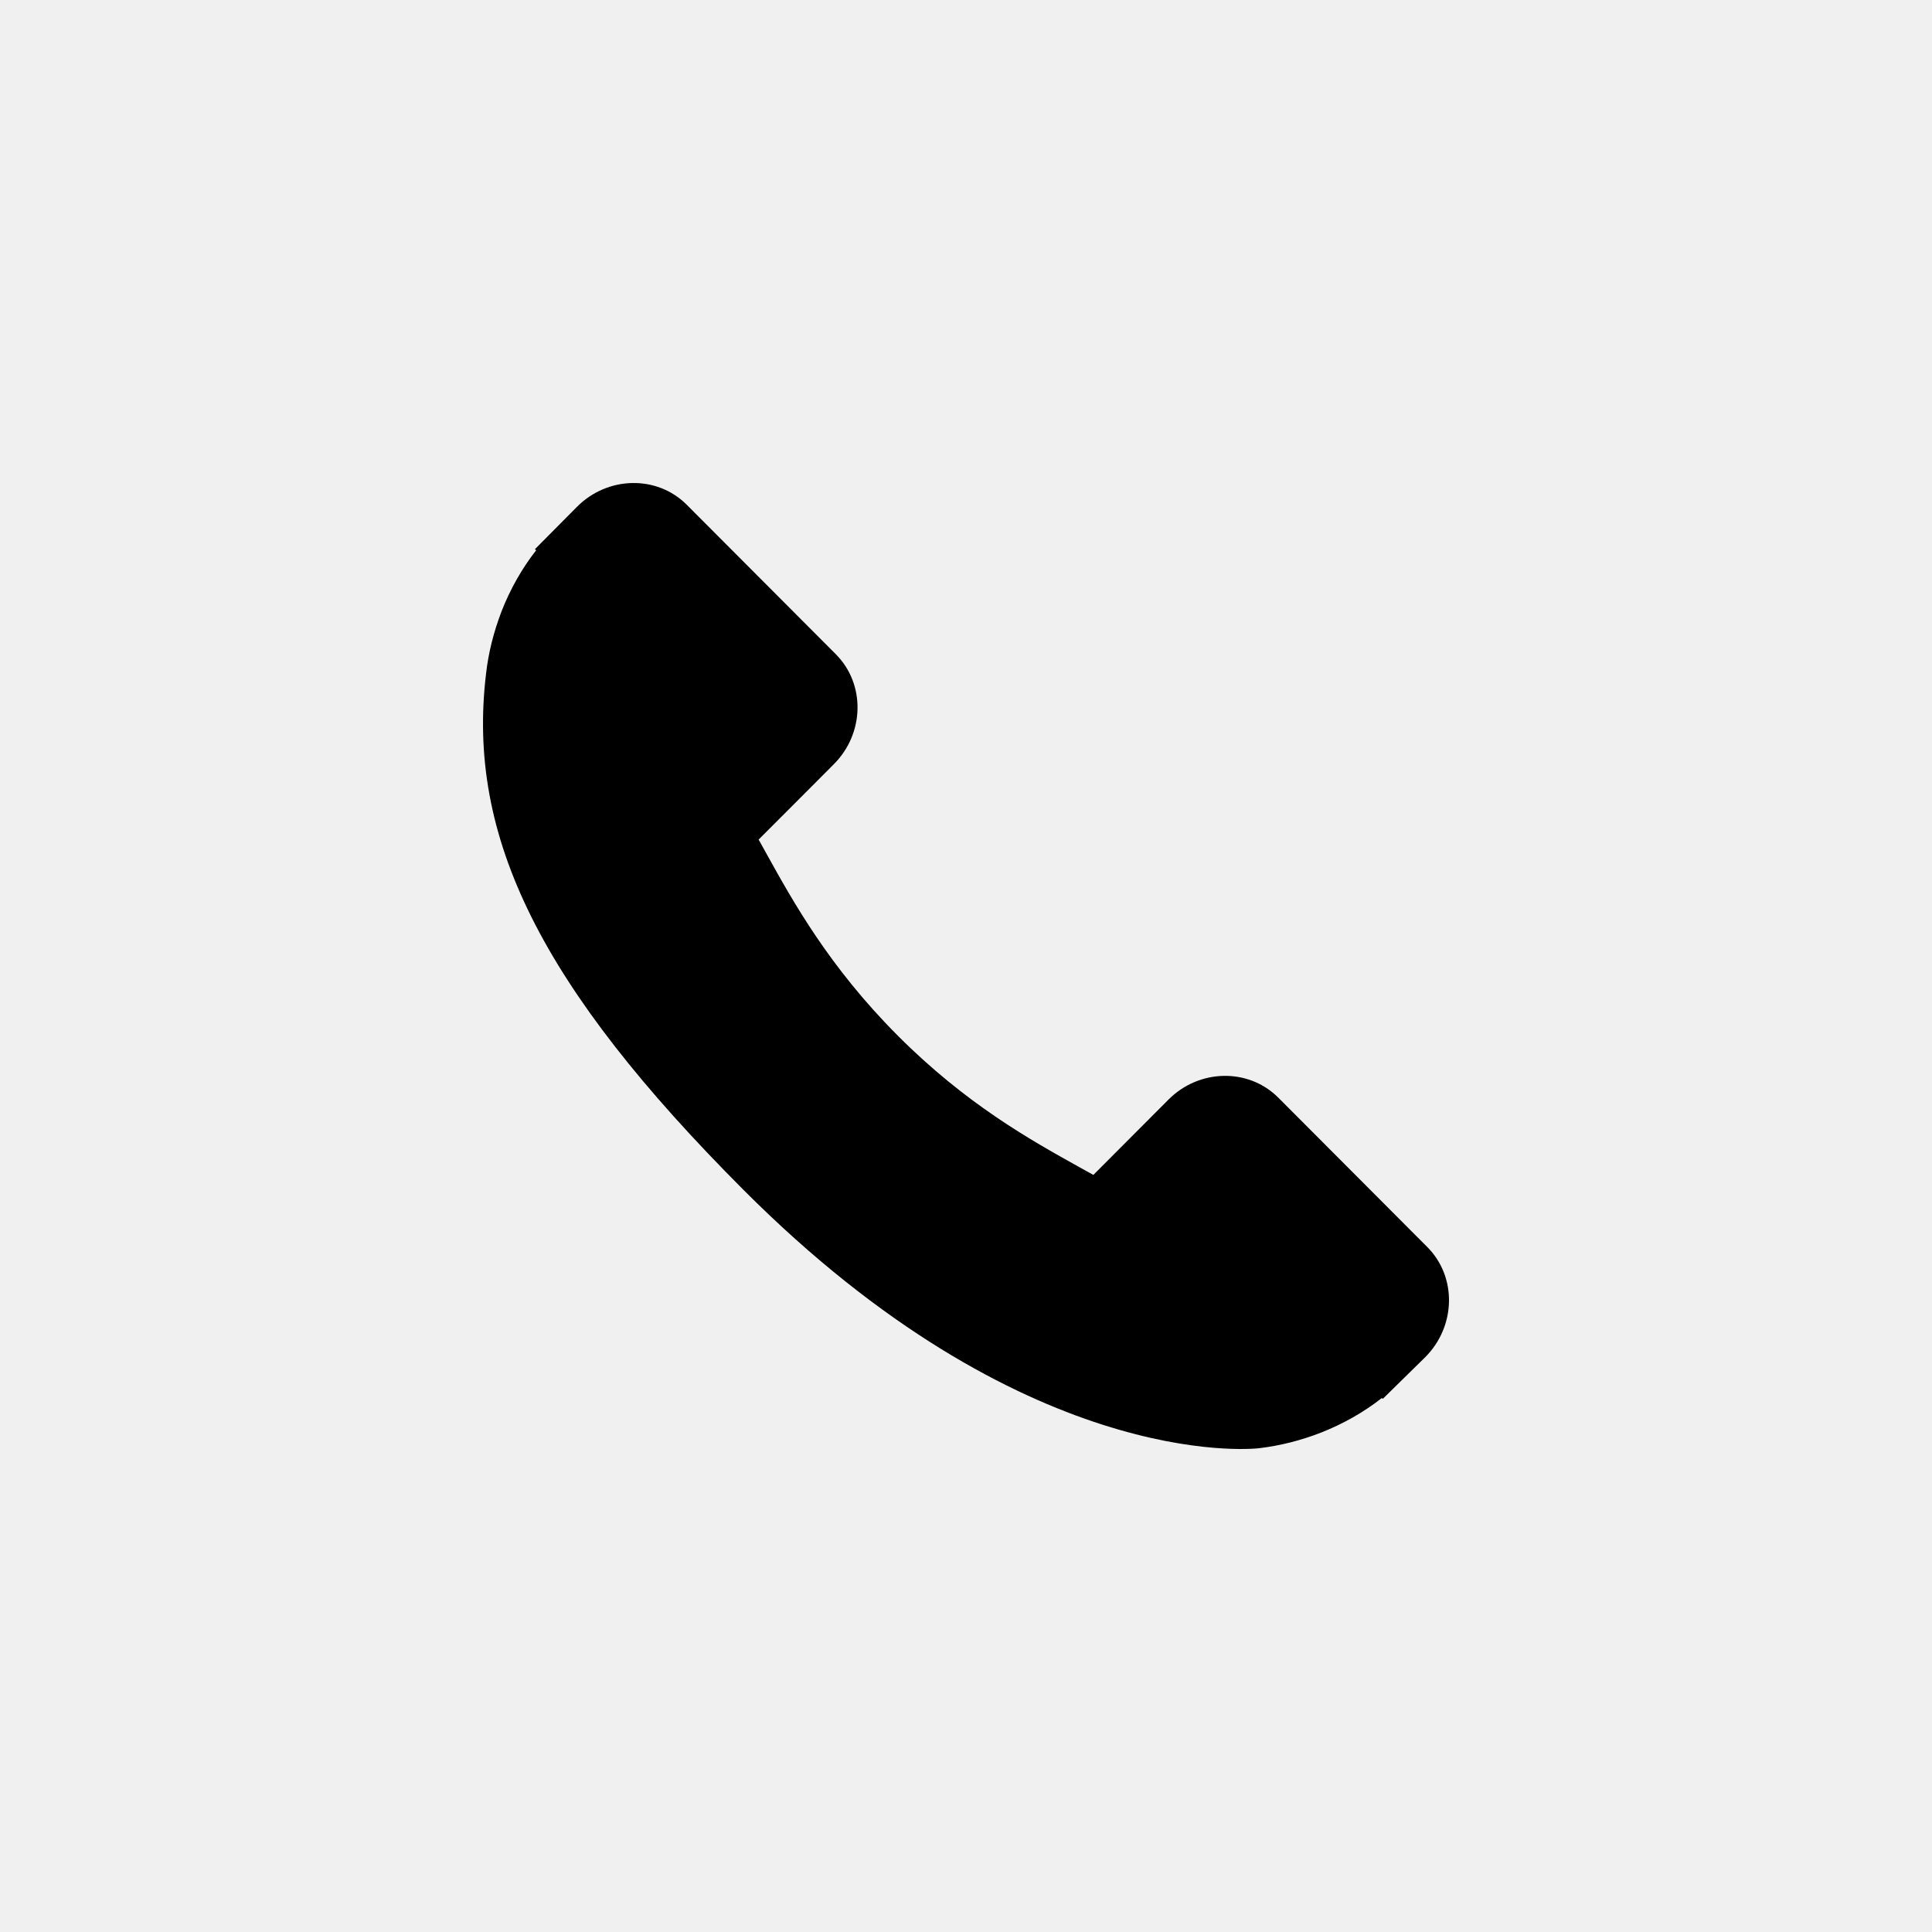
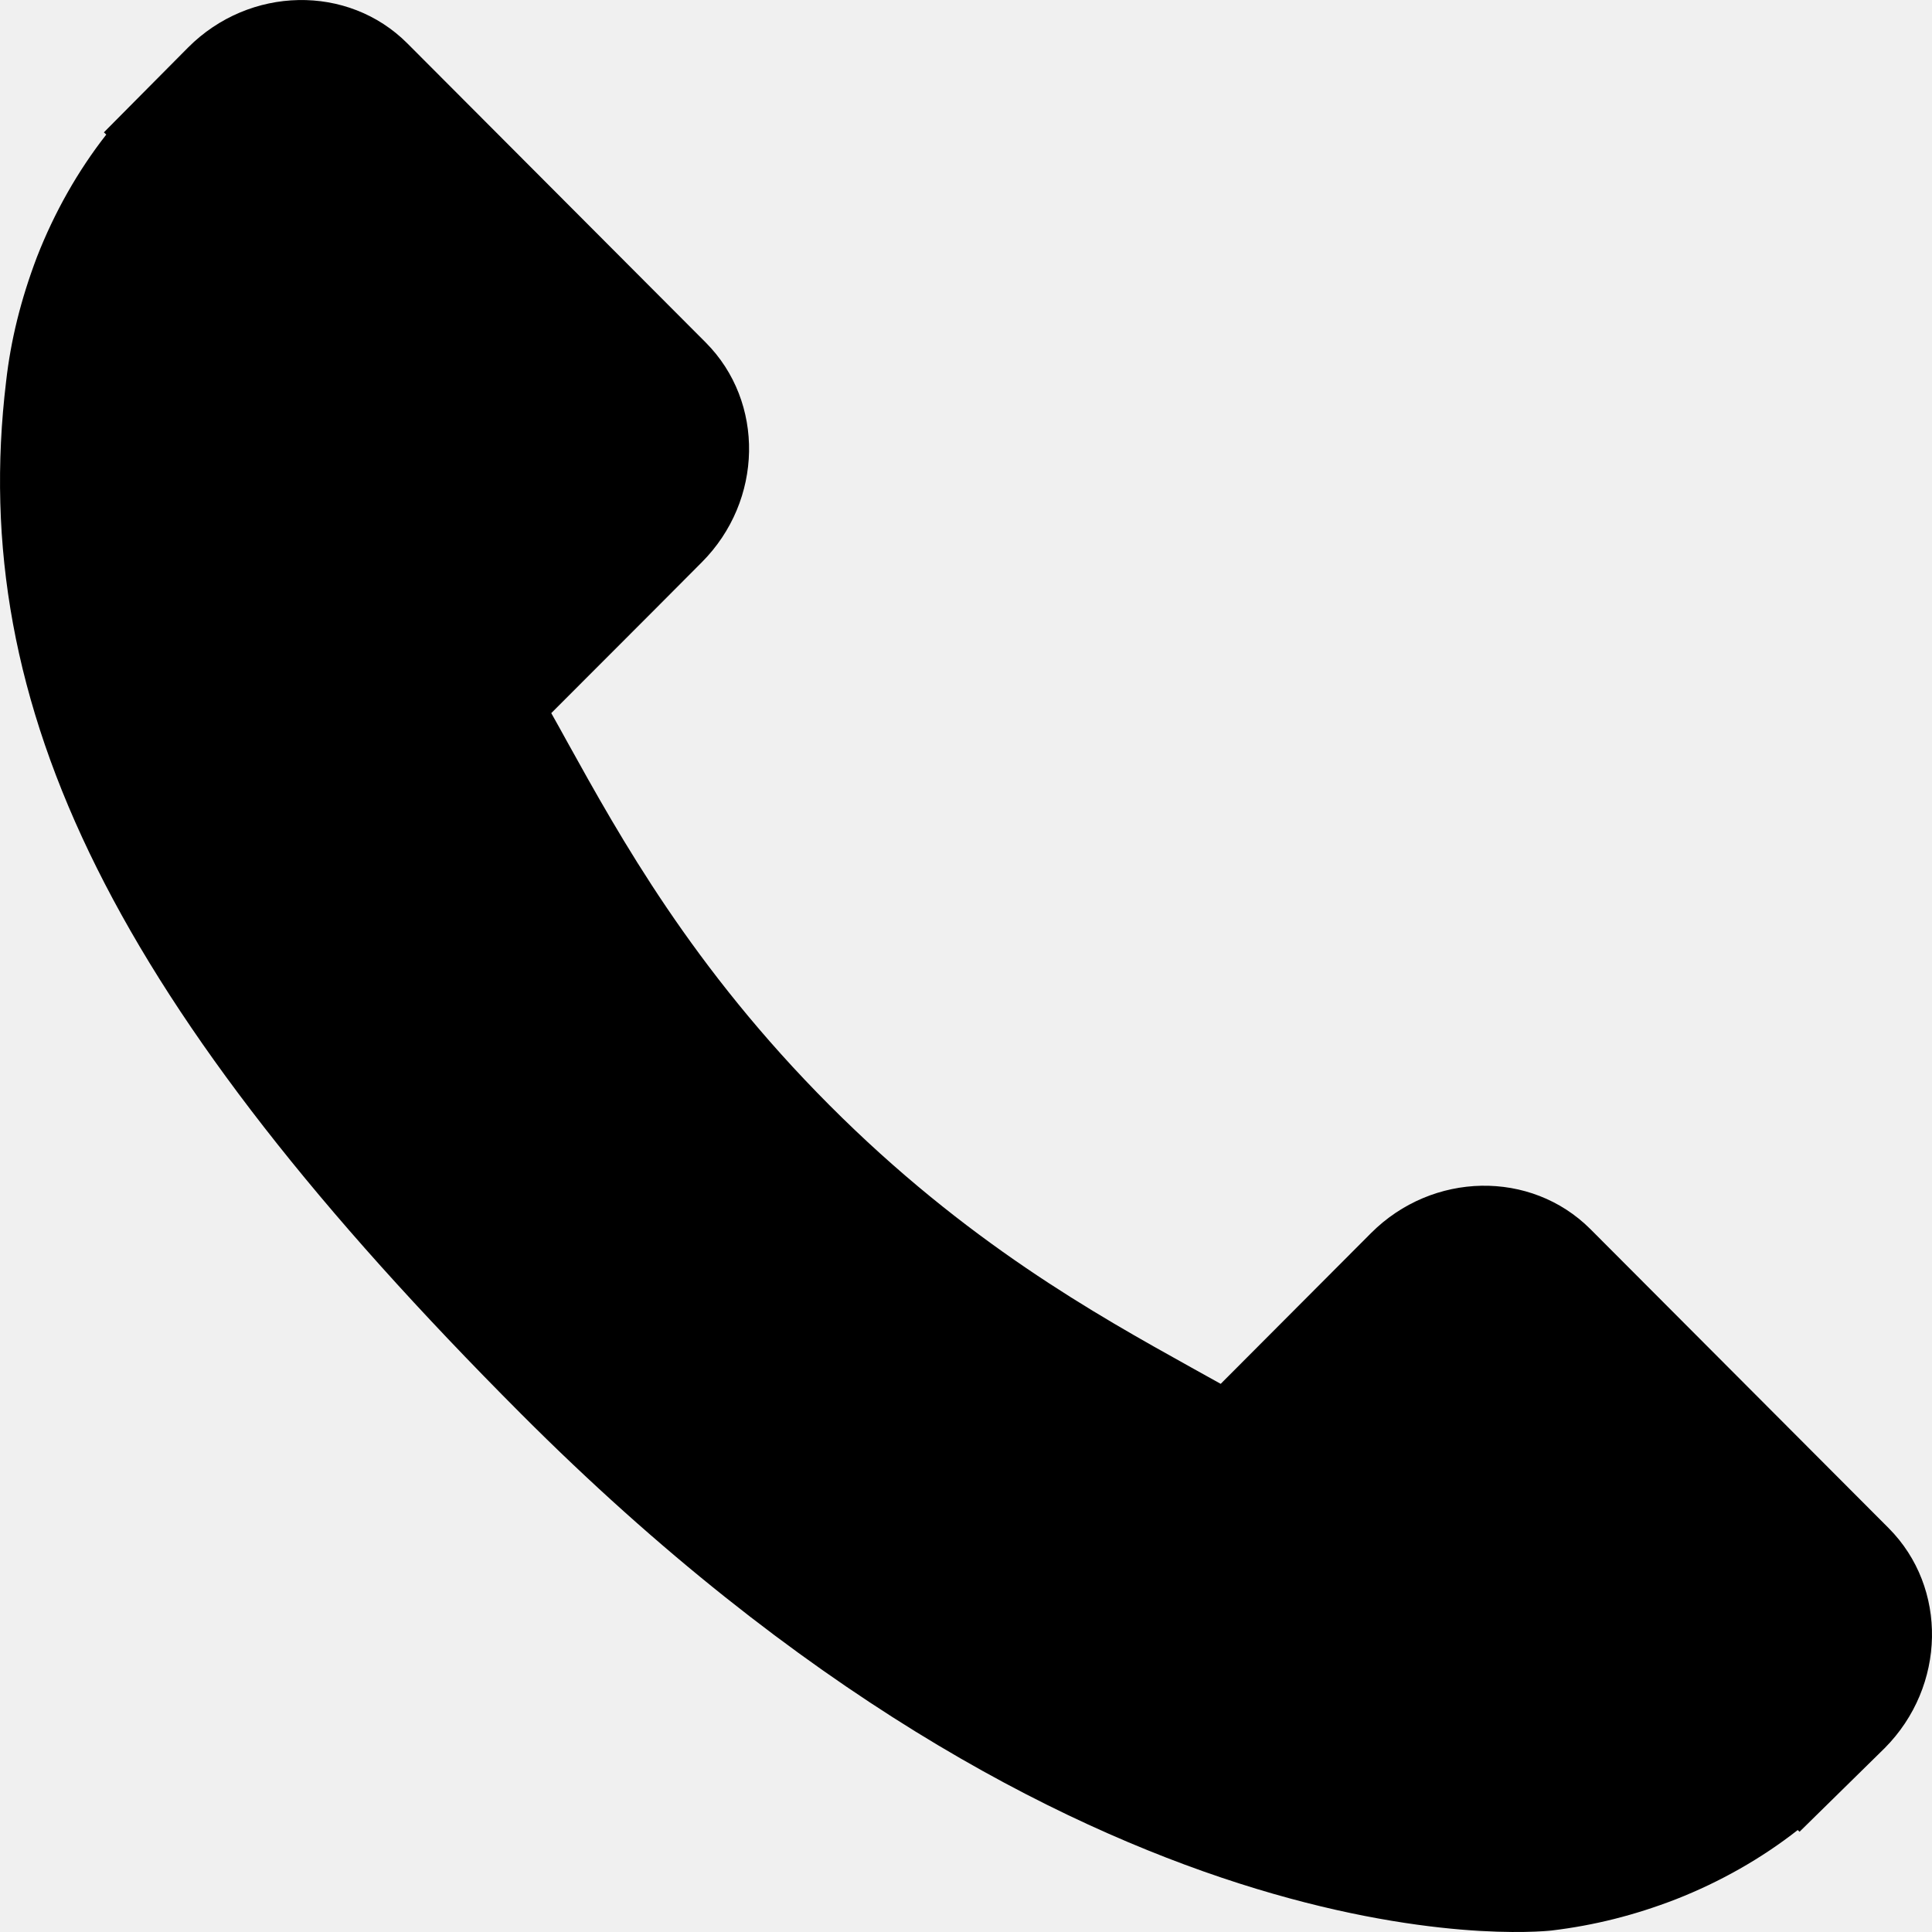
- <svg xmlns="http://www.w3.org/2000/svg" xmlns:xlink="http://www.w3.org/1999/xlink" width="36" height="36" viewBox="0 0 36 36" version="1.1">
-   <g id="Canvas" transform="translate(6107 530)">
-     <clipPath id="clip-0" clip-rule="evenodd">
-       <path d="M -6107 -530L -6071 -530L -6071 -494L -6107 -494L -6107 -530Z" fill="#FFFFFF" />
-     </clipPath>
-     <g id="phone" clip-path="url(#clip-0)">
-       <g id="phone">
-         <use xlink:href="#path0_fill" transform="translate(-6098 -521)" />
-       </g>
+ <svg xmlns="http://www.w3.org/2000/svg" xmlns:xlink="http://www.w3.org/1999/xlink" width="18" height="18" viewBox="0 0 18 18" version="1.1">
+   <g id="Canvas" transform="translate(6740 521)">
+     <g id="phone">
+       <use xlink:href="#path0_fill" transform="translate(-6740 -521)" />
    </g>
  </g>
  <defs>
    <path id="path0_fill" d="M 17.596 14.237L 14.817 11.451C 14.263 10.898 13.346 10.915 12.773 11.489L 11.373 12.893C 11.284 12.844 11.193 12.793 11.096 12.739C 10.212 12.247 9.001 11.574 7.728 10.297C 6.45 9.016 5.778 7.801 5.286 6.914C 5.234 6.82 5.185 6.73 5.136 6.644L 6.076 5.703L 6.538 5.239C 7.112 4.664 7.127 3.745 6.575 3.191L 3.795 0.404C 3.243 -0.149 2.325 -0.132 1.752 0.443L 0.968 1.233L 0.99 1.254C 0.727 1.59 0.507 1.977 0.344 2.395C 0.193 2.793 0.1 3.172 0.057 3.553C -0.31 6.603 1.08 9.39 4.854 13.172C 10.071 18.4 14.274 18.006 14.456 17.986C 14.851 17.939 15.229 17.844 15.614 17.695C 16.027 17.533 16.414 17.313 16.749 17.05L 16.766 17.066L 17.559 16.287C 18.132 15.711 18.149 14.792 17.596 14.237Z" />
  </defs>
</svg>
